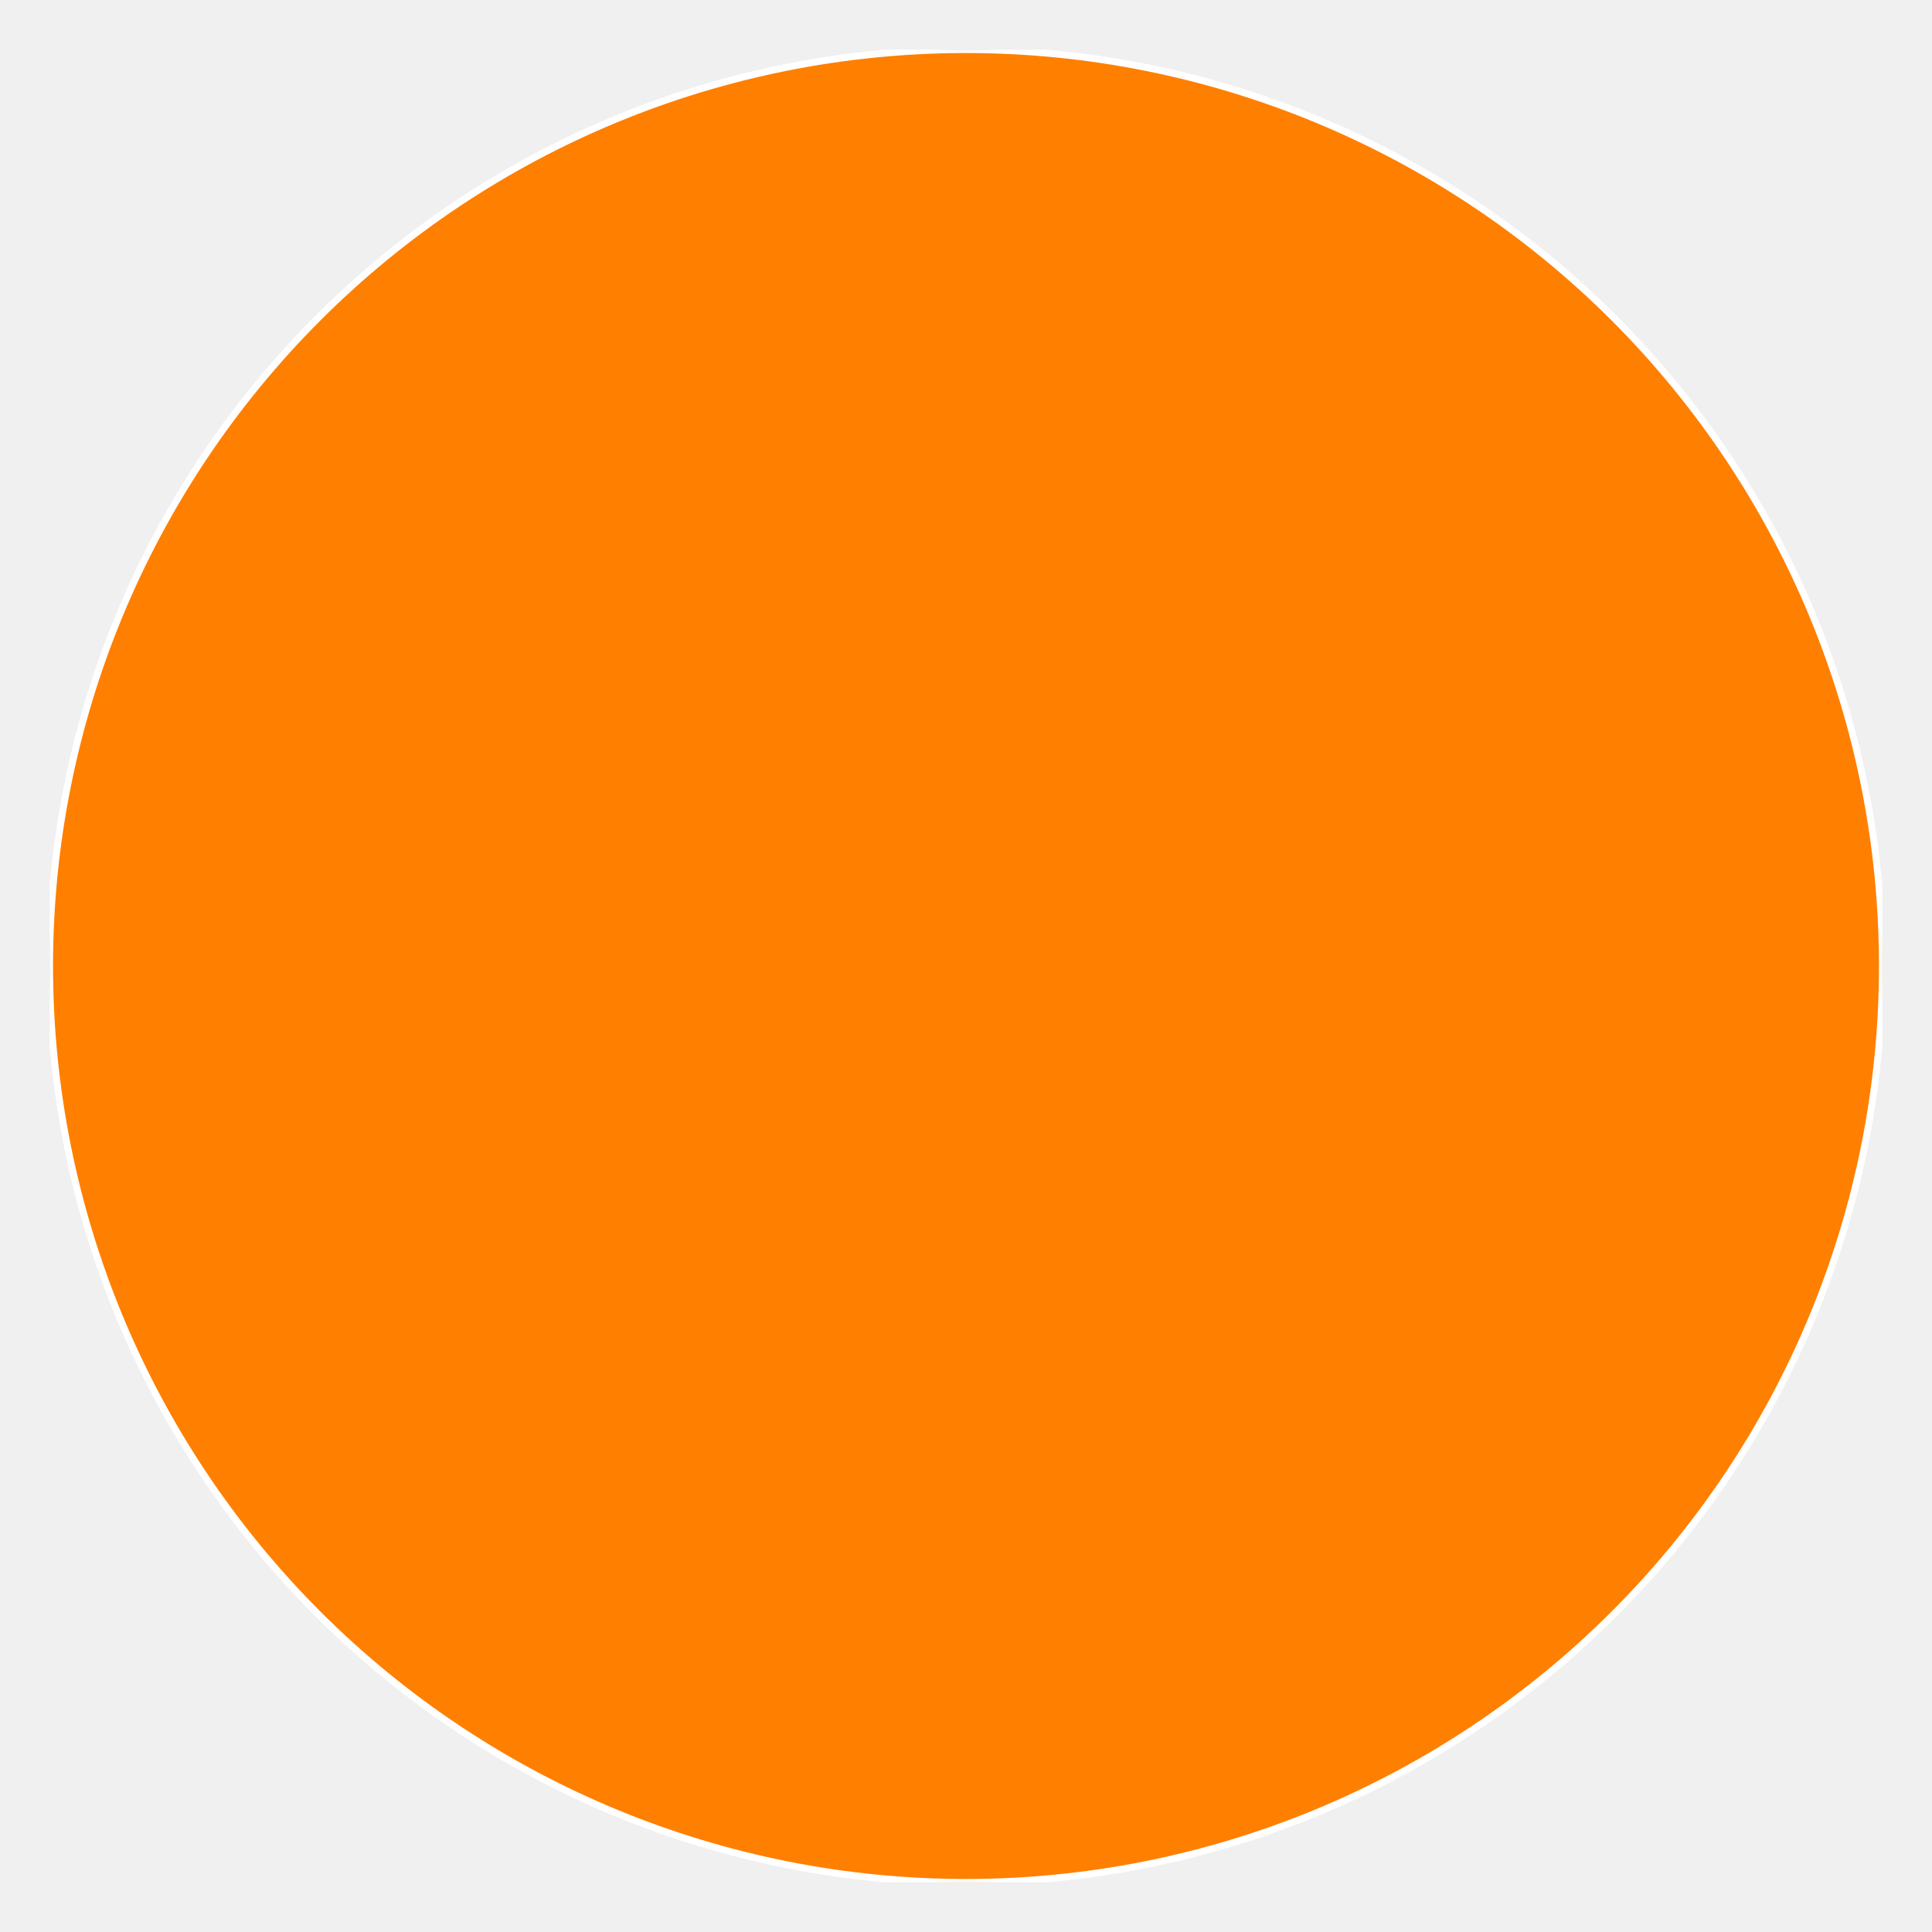
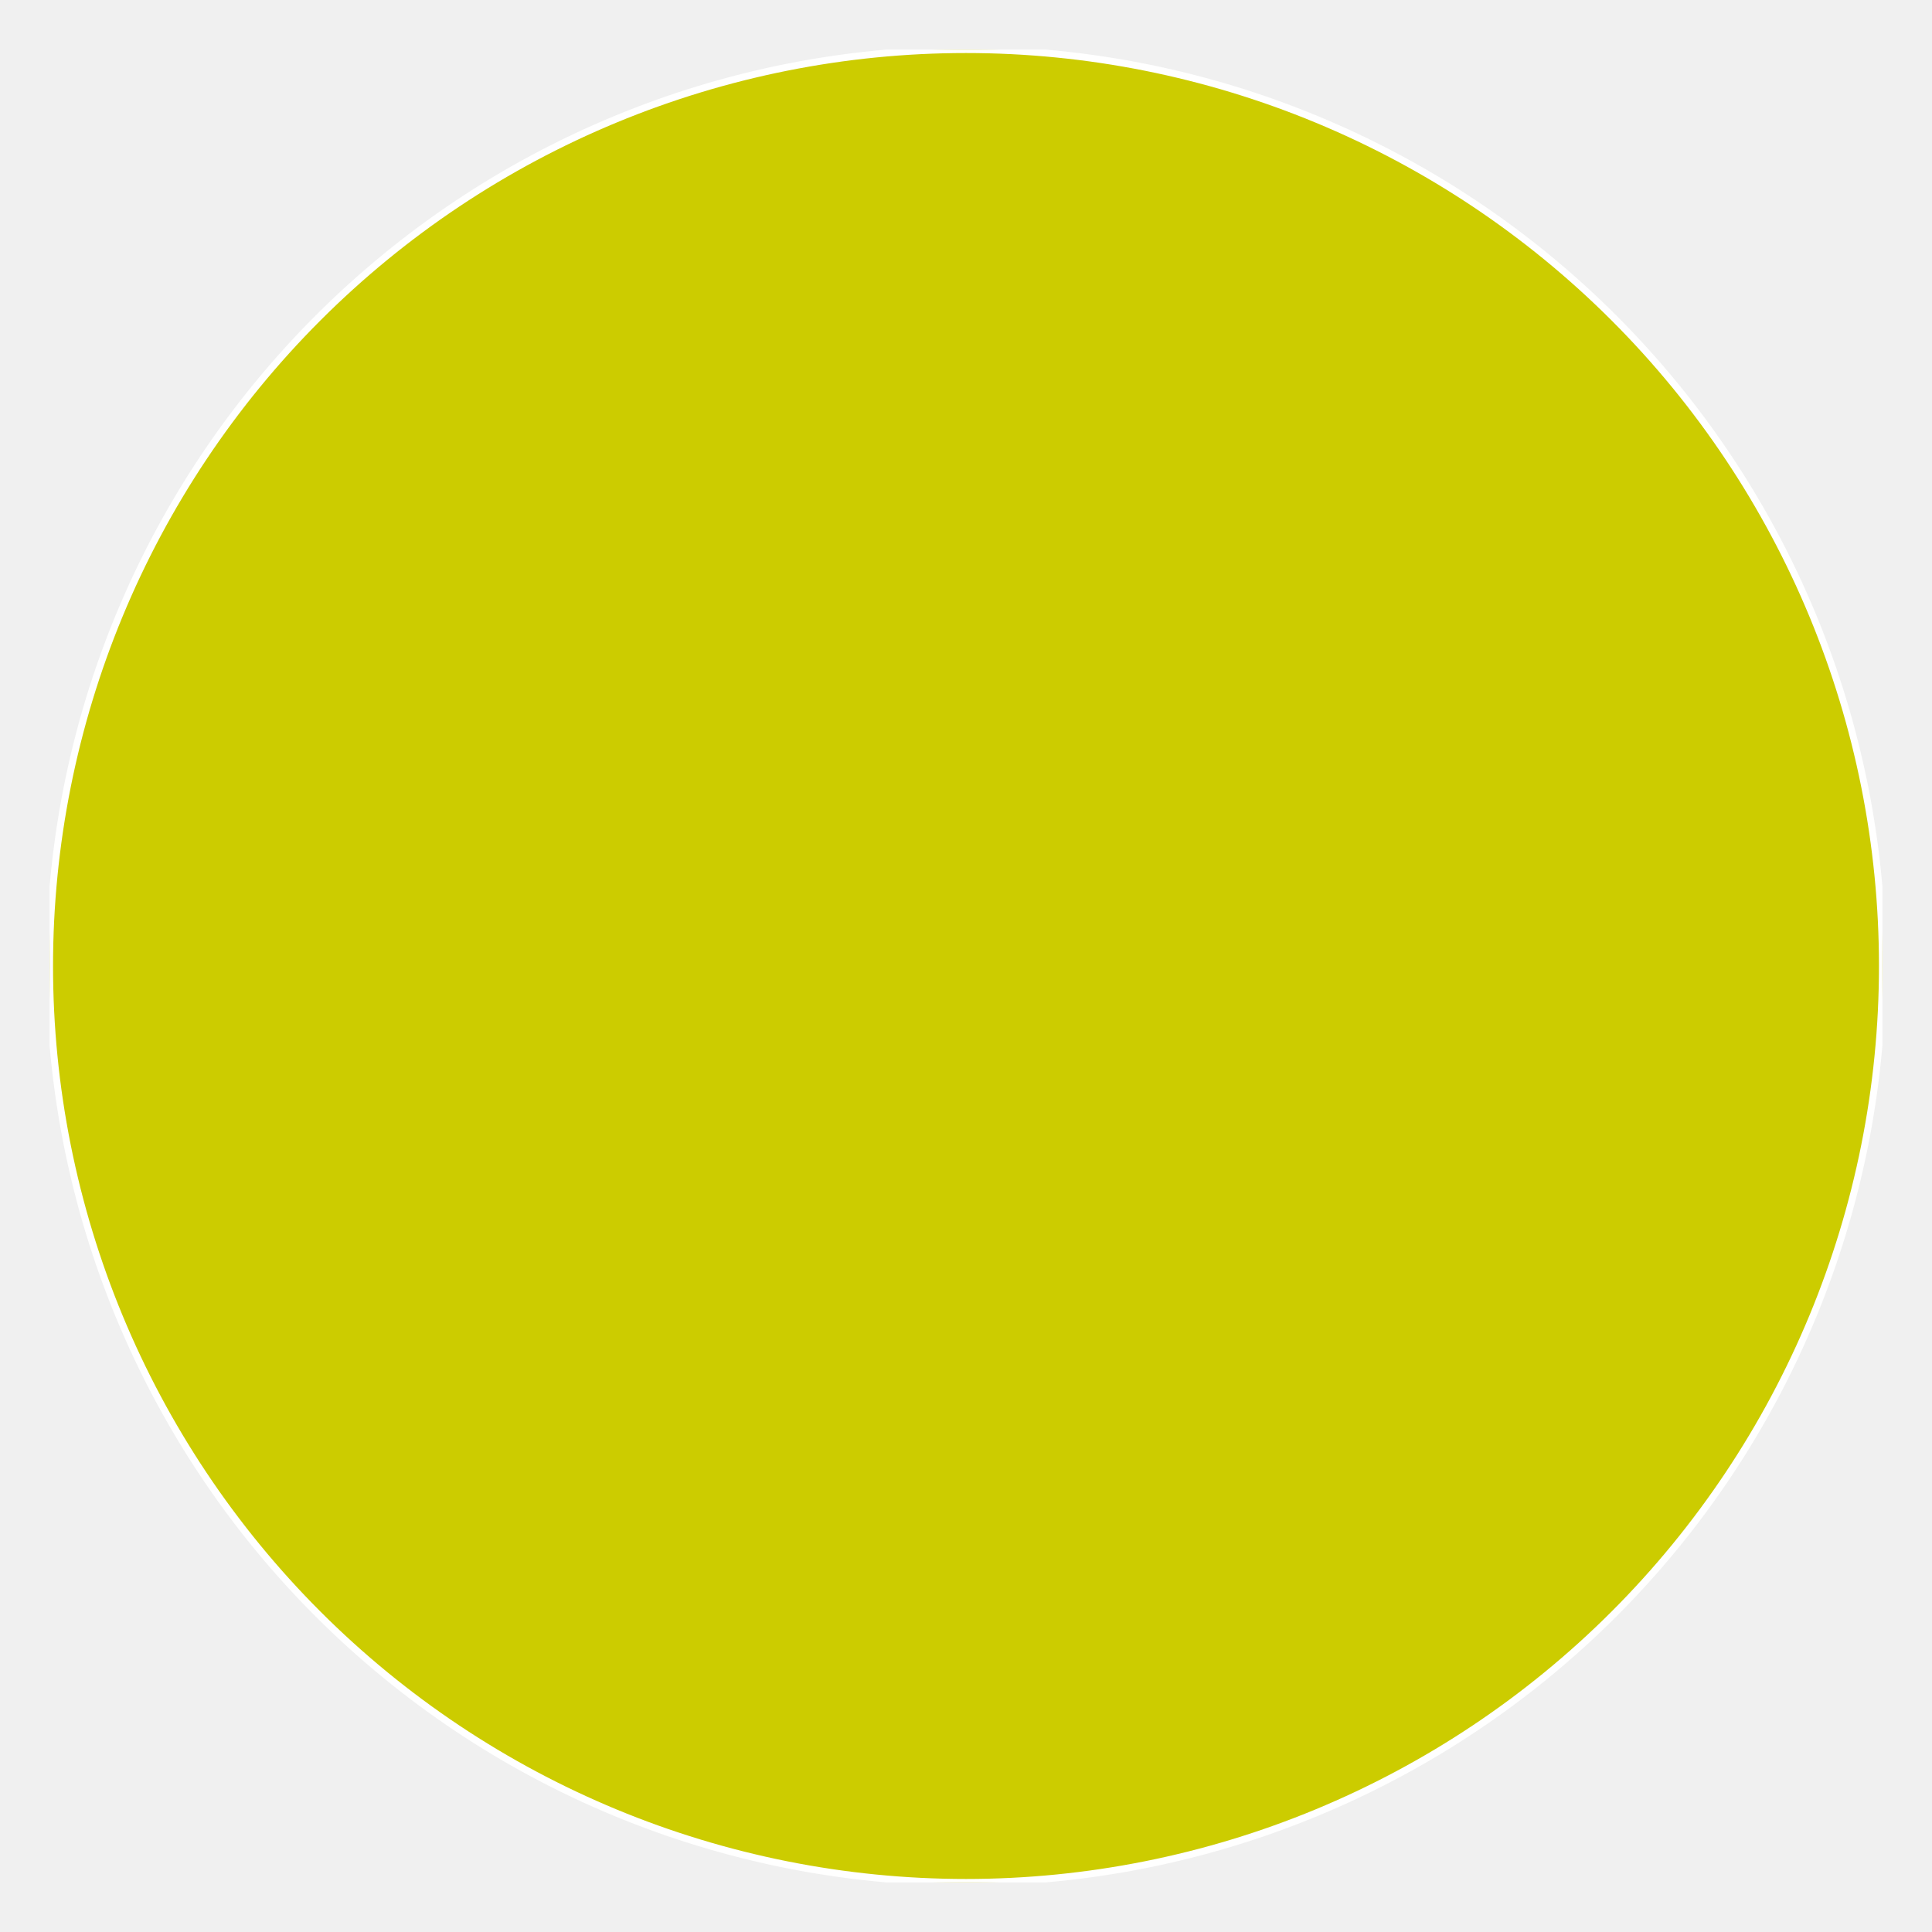
<svg xmlns="http://www.w3.org/2000/svg" width="280.512pt" height="280.512pt" viewBox="0 0 280.512 280.512" version="1.1">
  <defs>
    <style type="text/css">*{stroke-linejoin: round; stroke-linecap: butt}</style>
  </defs>
  <g id="figure_1">
    <g id="patch_1">
      <path d="M 0 280.512  L 280.512 280.512  L 280.512 0  L 0 0  L 0 280.512  z " style="fill: none; opacity: 0" />
    </g>
    <g id="axes_1">
      <g id="patch_2">
-         <path d="M 140.256 273.312  C 175.543 273.312 209.389 259.292 234.341 234.341  C 259.292 209.389 273.312 175.543 273.312 140.256  C 273.312 104.969 259.292 71.123 234.341 46.171  C 209.389 21.22 175.543 7.2 140.256 7.2  C 104.969 7.2 71.123 21.22 46.171 46.171  C 21.22 71.123 7.2 104.969 7.2 140.256  C 7.2 175.543 21.22 209.389 46.171 234.341  C 71.123 259.292 104.969 273.312 140.256 273.312  z " clip-path="url(#pe46afd20d0)" style="fill: #ff7f00; stroke: #ffffff; stroke-linejoin: miter" />
+         <path d="M 140.256 273.312  C 175.543 273.312 209.389 259.292 234.341 234.341  C 259.292 209.389 273.312 175.543 273.312 140.256  C 273.312 104.969 259.292 71.123 234.341 46.171  C 209.389 21.22 175.543 7.2 140.256 7.2  C 104.969 7.2 71.123 21.22 46.171 46.171  C 21.22 71.123 7.2 104.969 7.2 140.256  C 7.2 175.543 21.22 209.389 46.171 234.341  C 71.123 259.292 104.969 273.312 140.256 273.312  z " clip-path="url(#p6379f3cdac)" style="fill: #cccc00; stroke: #ffffff; stroke-linejoin: miter" />
      </g>
    </g>
  </g>
  <defs>
-     <clipPath id="pe46afd20d0">
+     <clipPath id="p6379f3cdac">
      <rect x="7.2" y="7.2" width="266.112" height="266.112" />
    </clipPath>
  </defs>
</svg>
